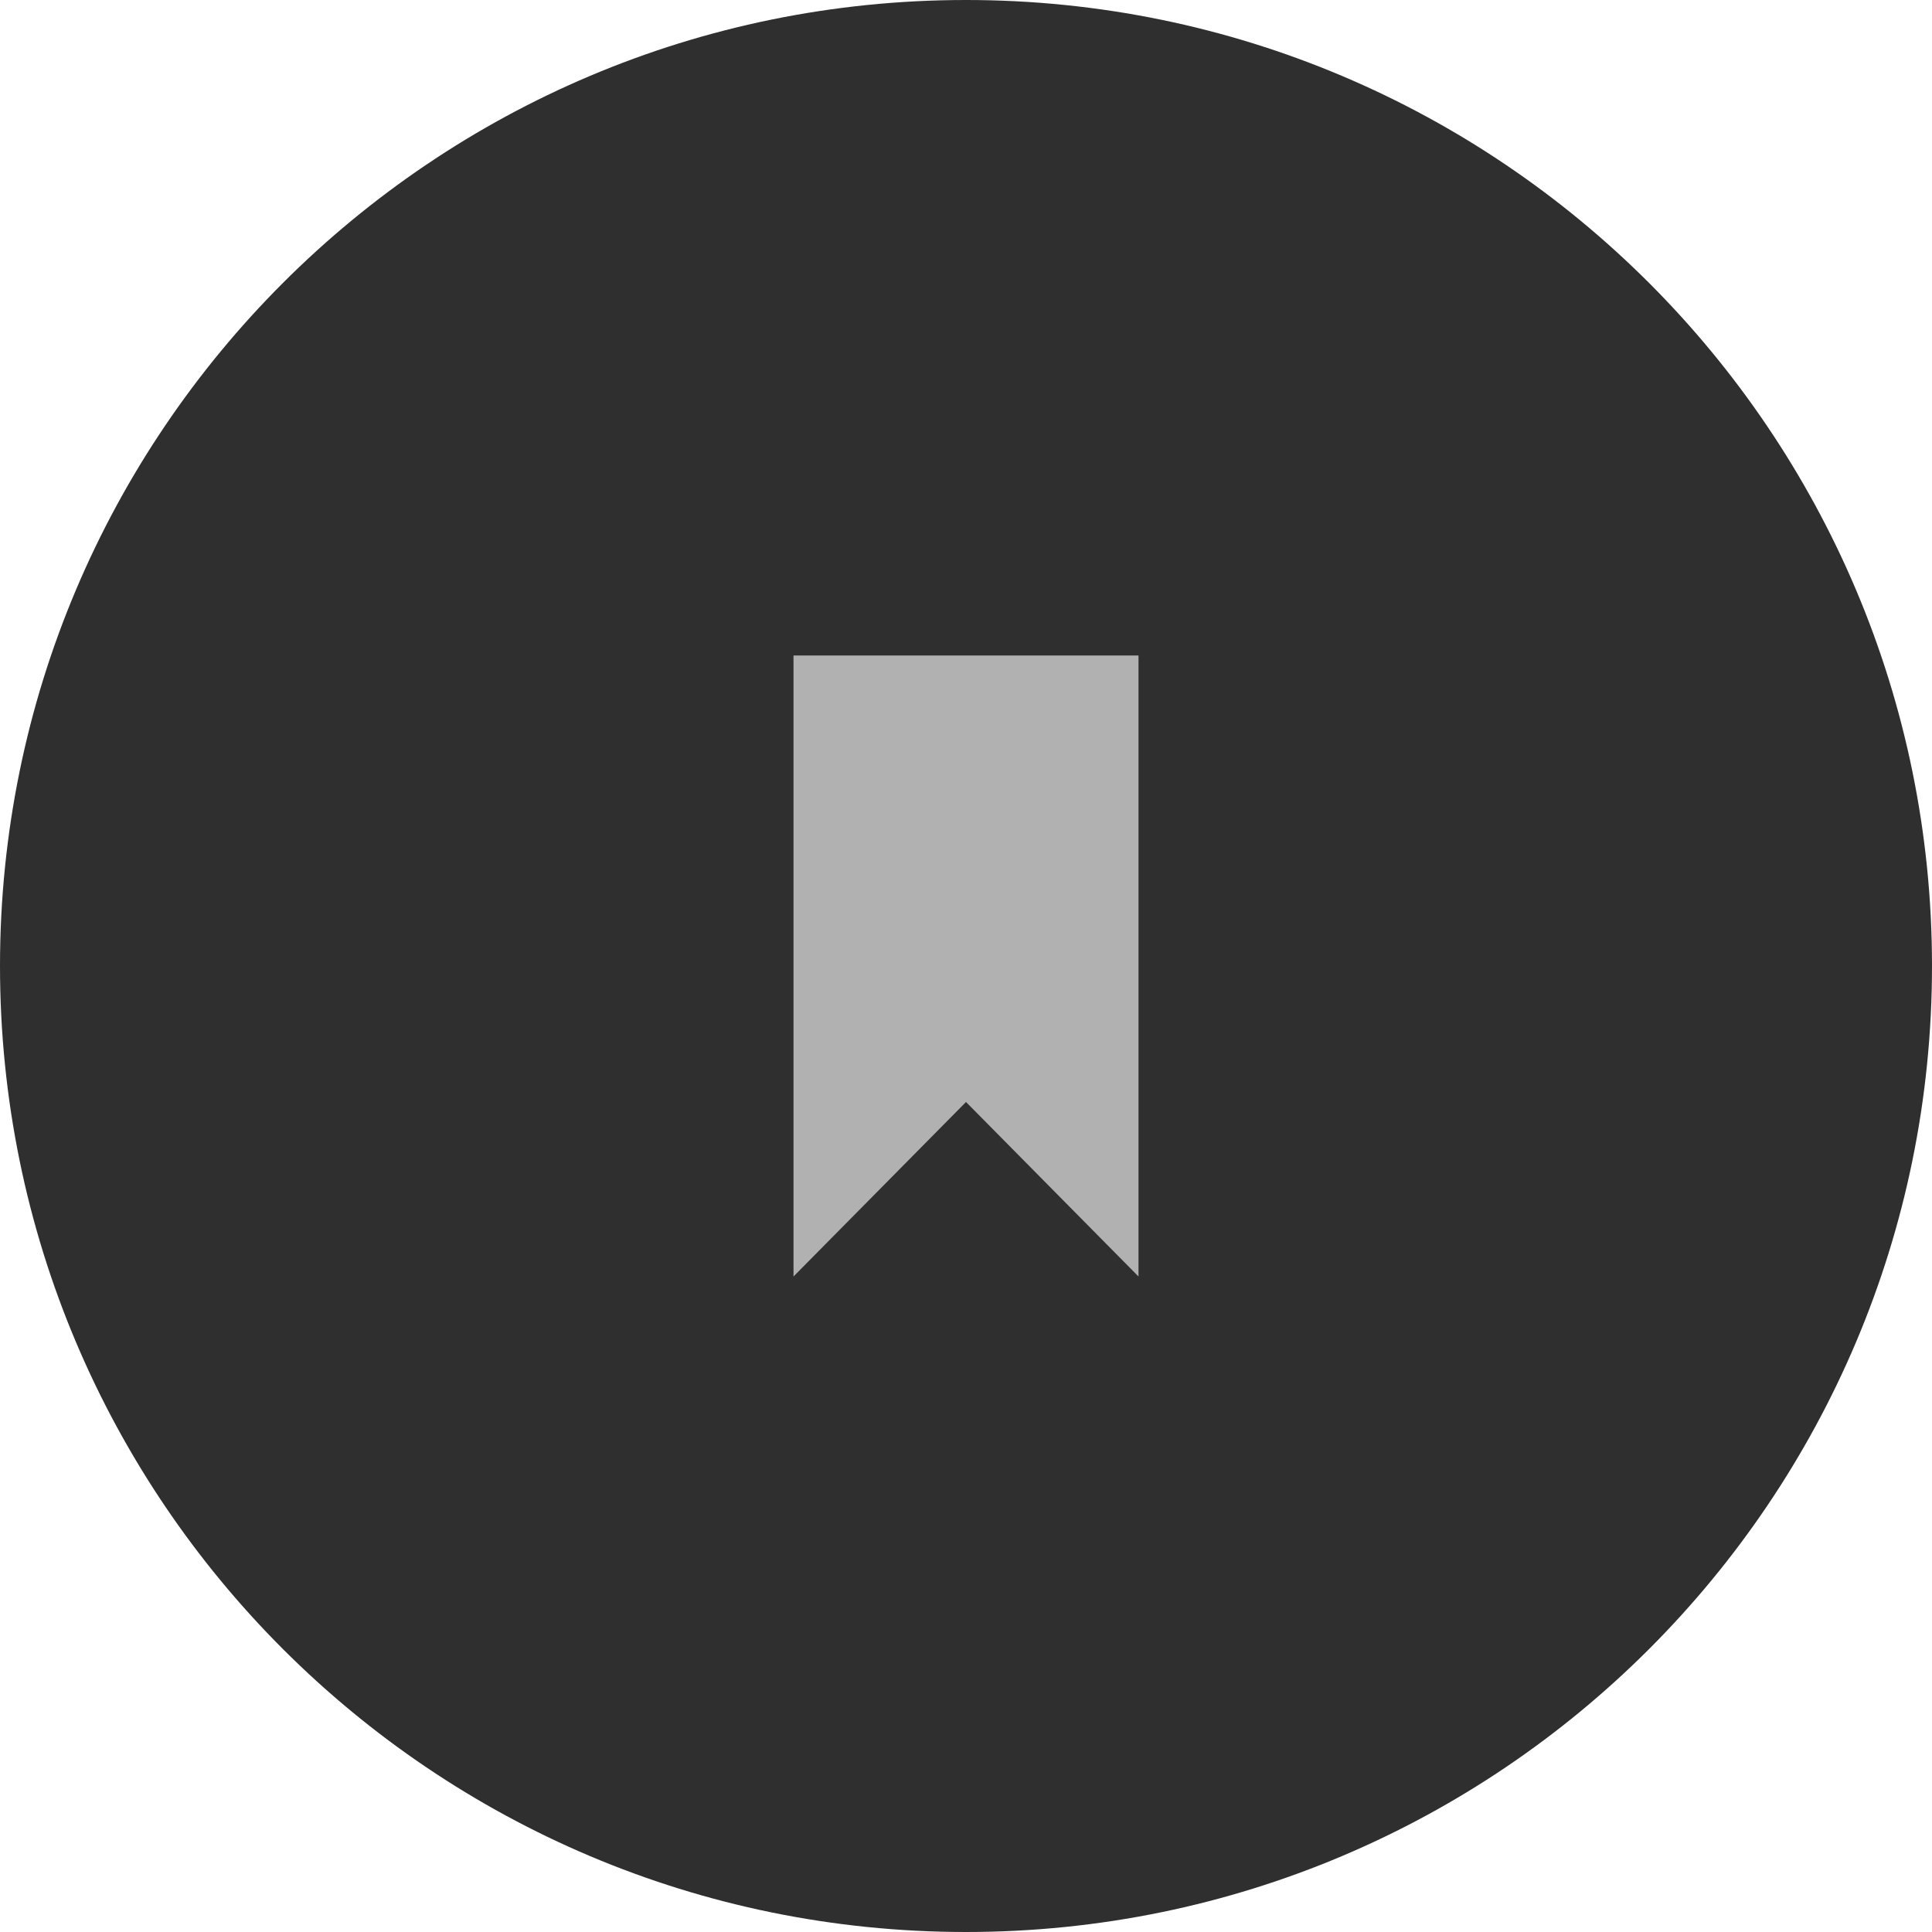
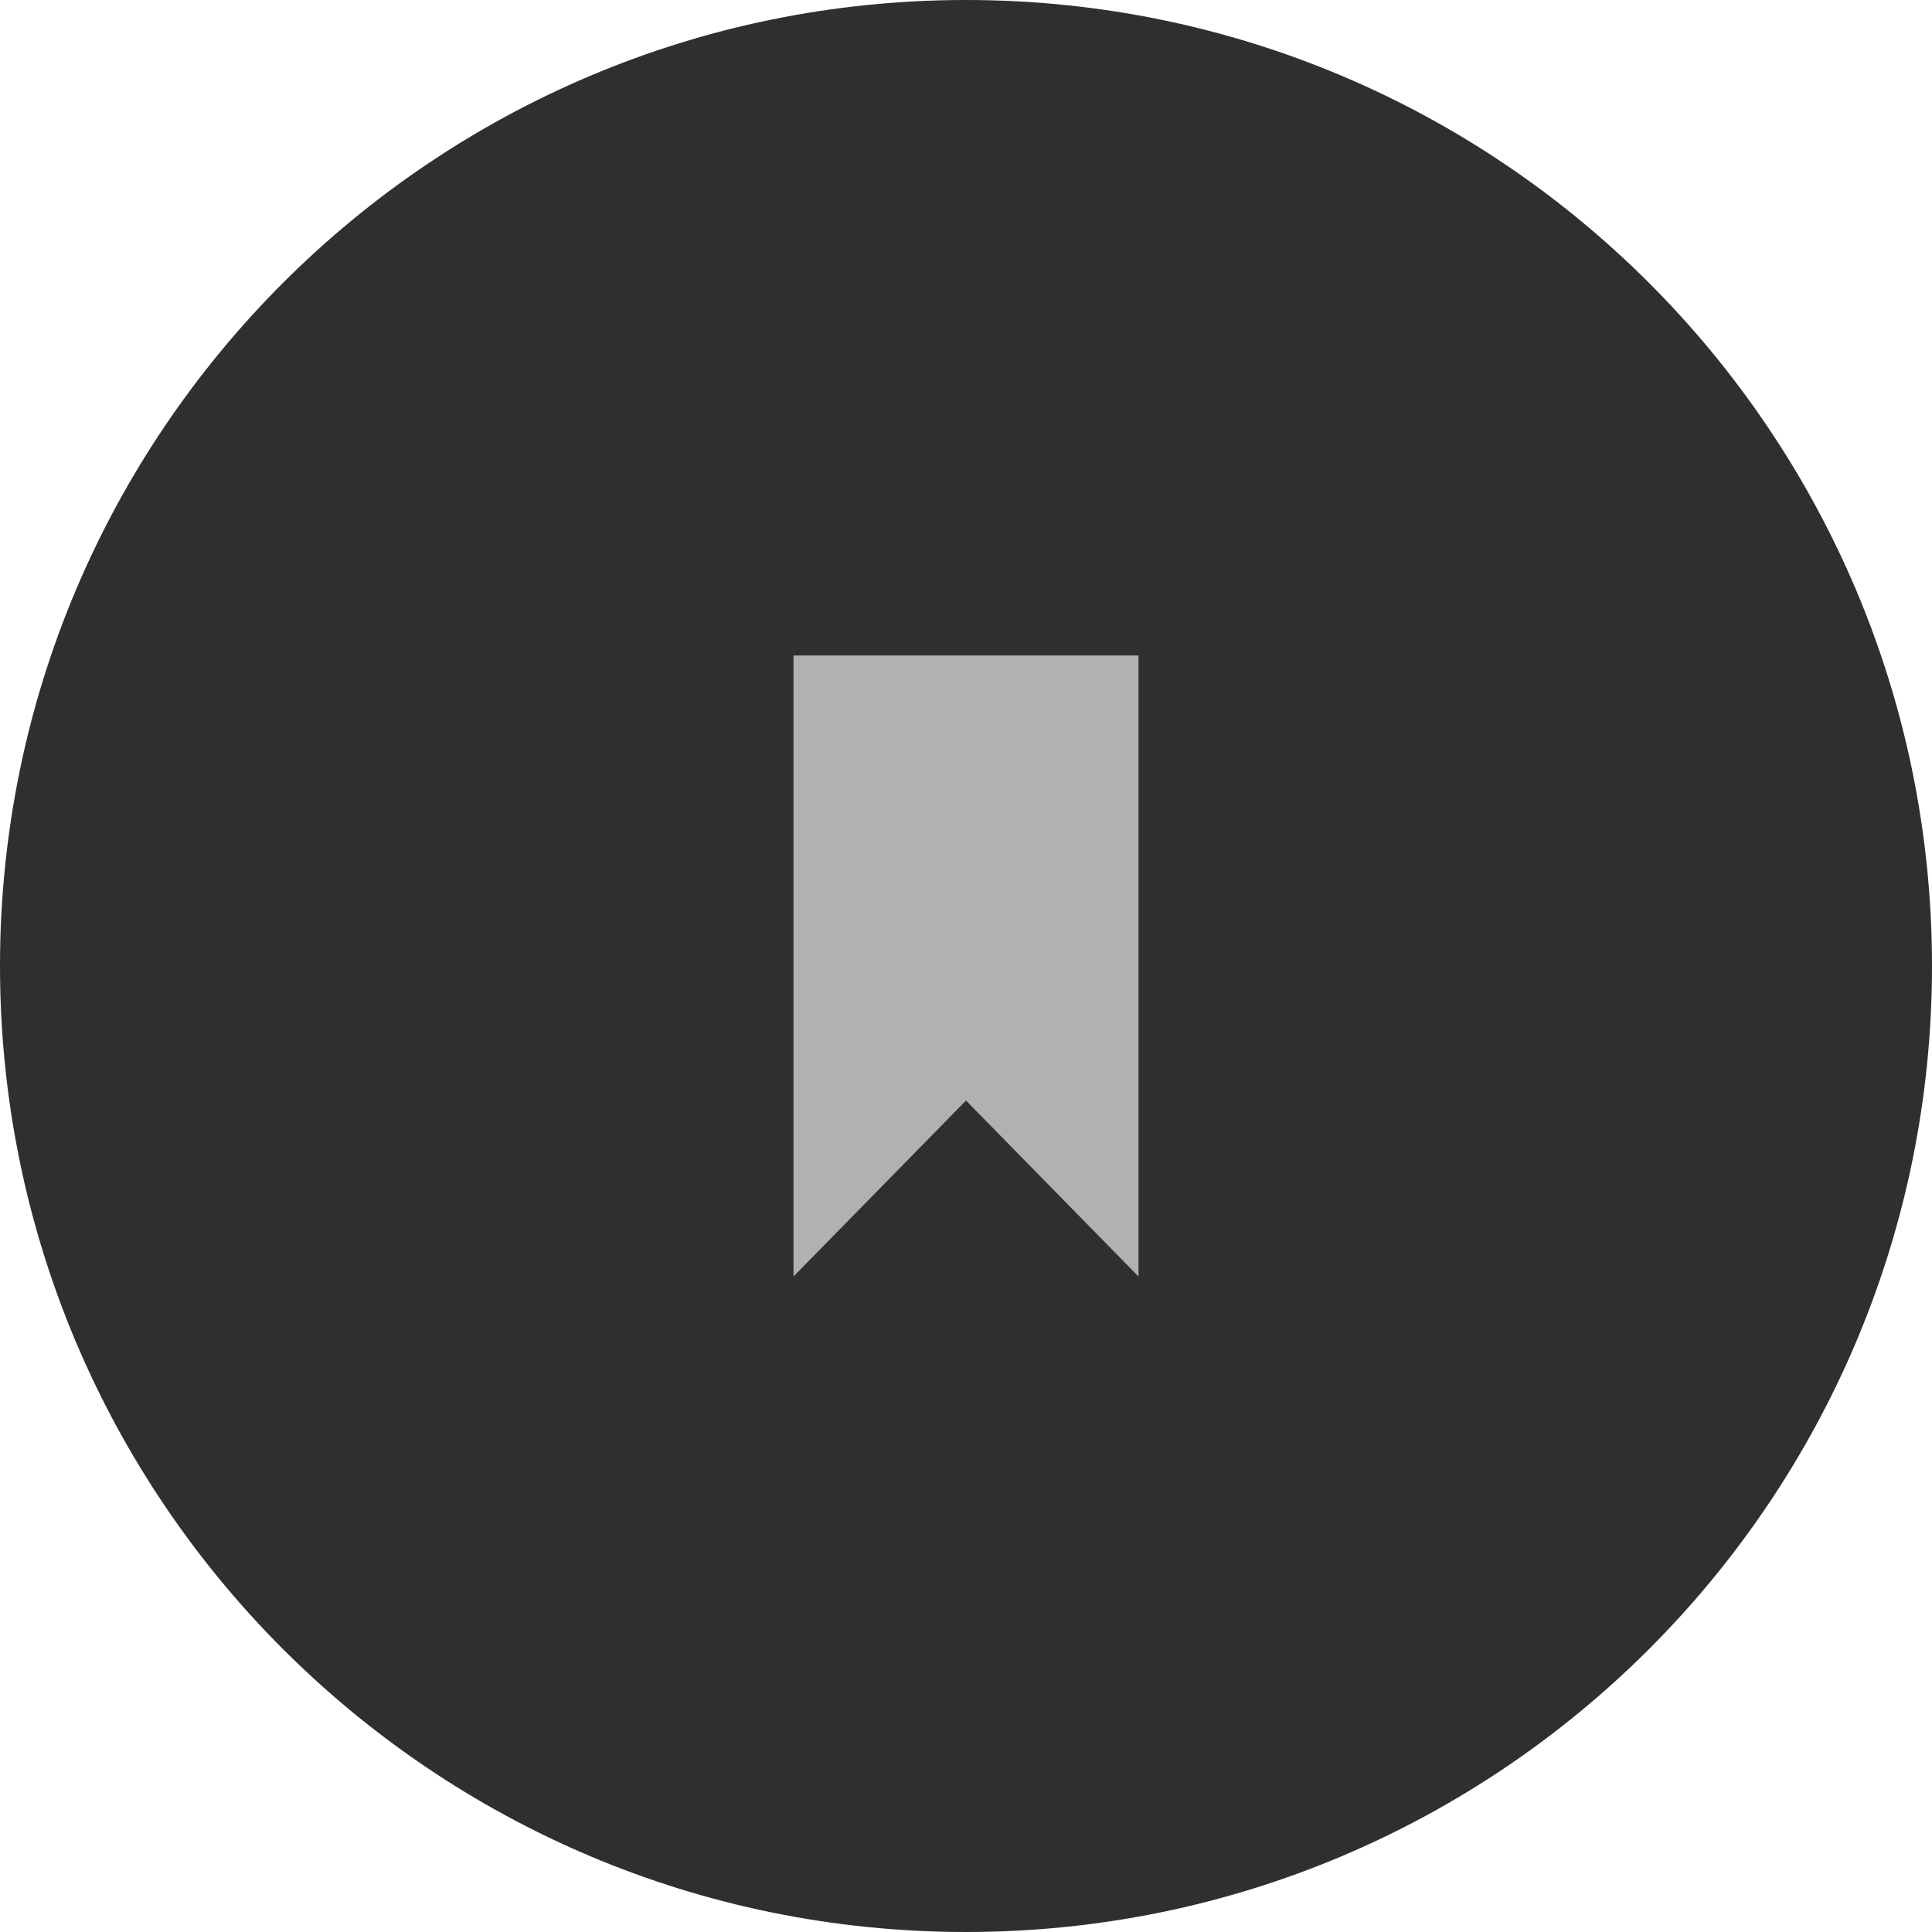
- <svg xmlns="http://www.w3.org/2000/svg" width="56" height="56">
-   <g fill="none" fill-rule="evenodd">
-     <circle fill="#2F2F2F" cx="28" cy="28" r="28" />
-     <path fill="#B1B1B1" d="M23 19v18l5-5.058L33 37V19z" />
+ <svg xmlns="http://www.w3.org/2000/svg" version="1.1" id="레이어_1" x="0px" y="0px" viewBox="0 0 56 56" style="enable-background:new 0 0 56 56;" xml:space="preserve">
+   <style type="text/css">
+ 	.st0{fill-rule:evenodd;clip-rule:evenodd;fill:#2F2F2F;}
+ 	.st1{fill-rule:evenodd;clip-rule:evenodd;fill:#B1B1B1;}
+ 	.st2{fill-rule:evenodd;clip-rule:evenodd;fill:#187874;}
+ 	.st3{fill-rule:evenodd;clip-rule:evenodd;fill:#FDFFFF;}
+ </style>
+   <g>
+     <circle class="st0" cx="28" cy="28" r="28" />
+     <path class="st1" d="M23,19v18l5-5.1l5,5.1V19H23z" />
+   </g>
+   <g>
+     <circle class="st2" cx="90.4" cy="28" r="28" />
+     <path class="st3" d="M85.4,19v18l5-5.1l5,5.1V19H85.4z" />
  </g>
</svg>
